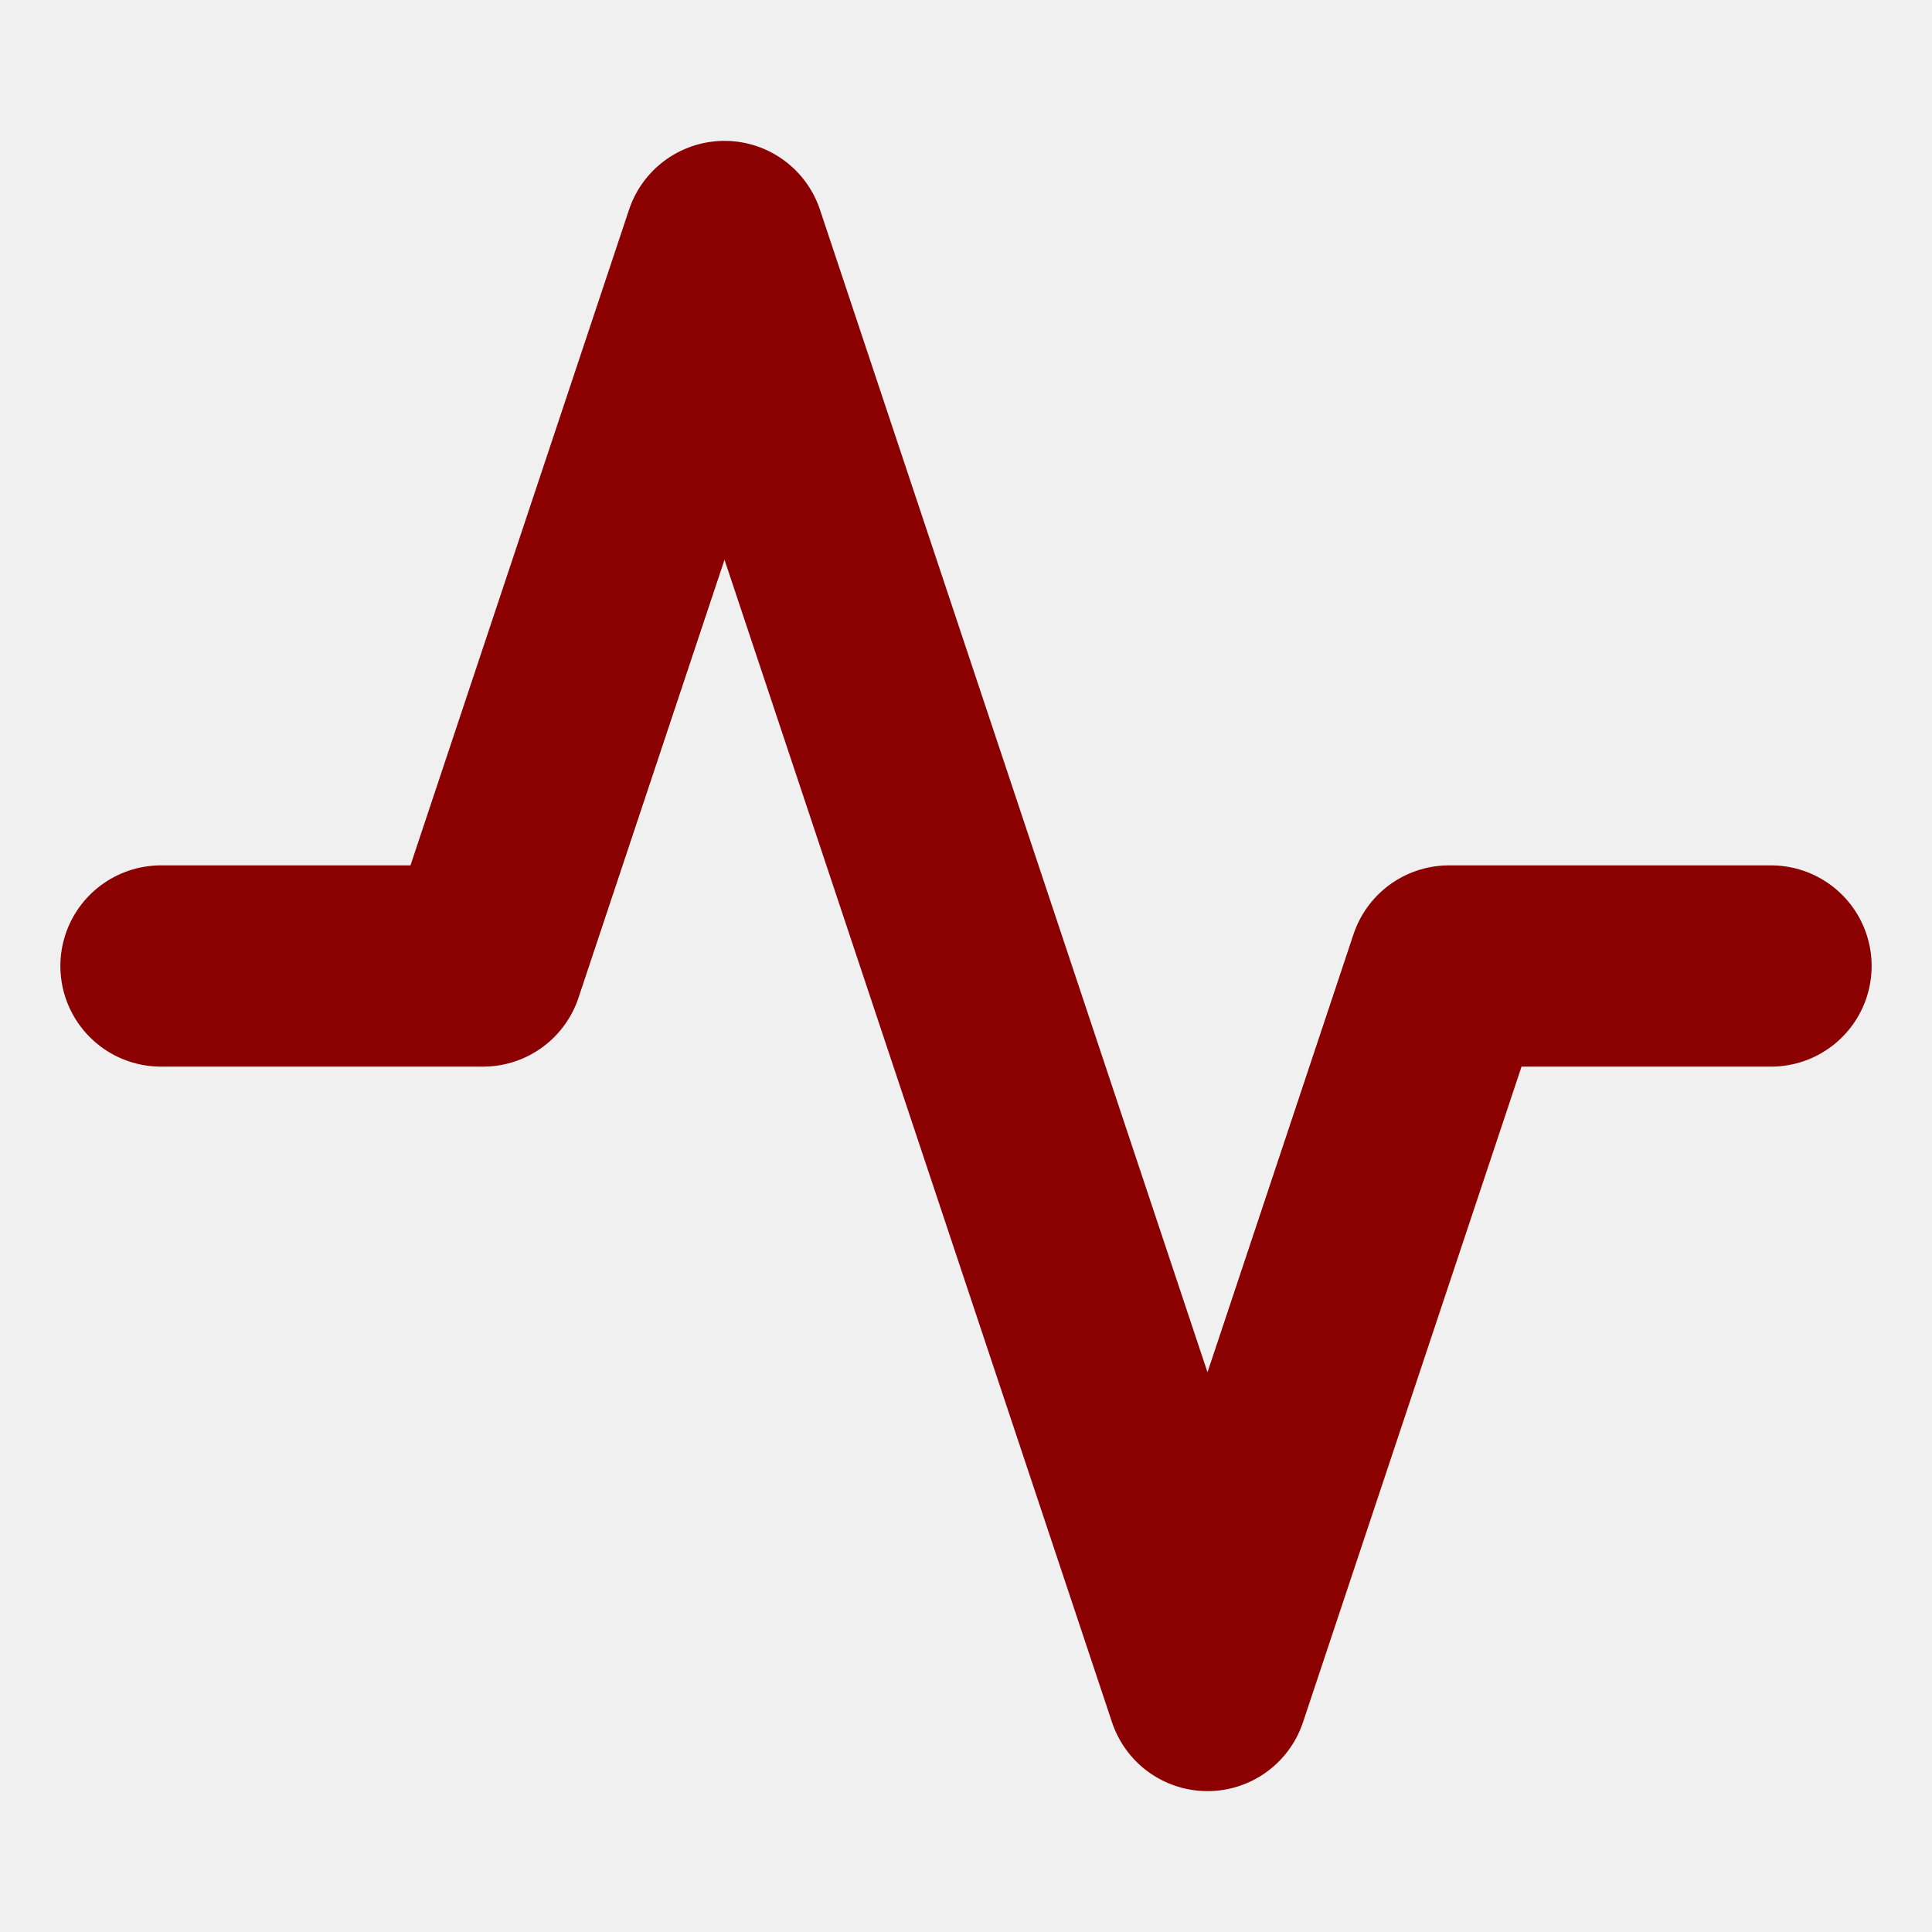
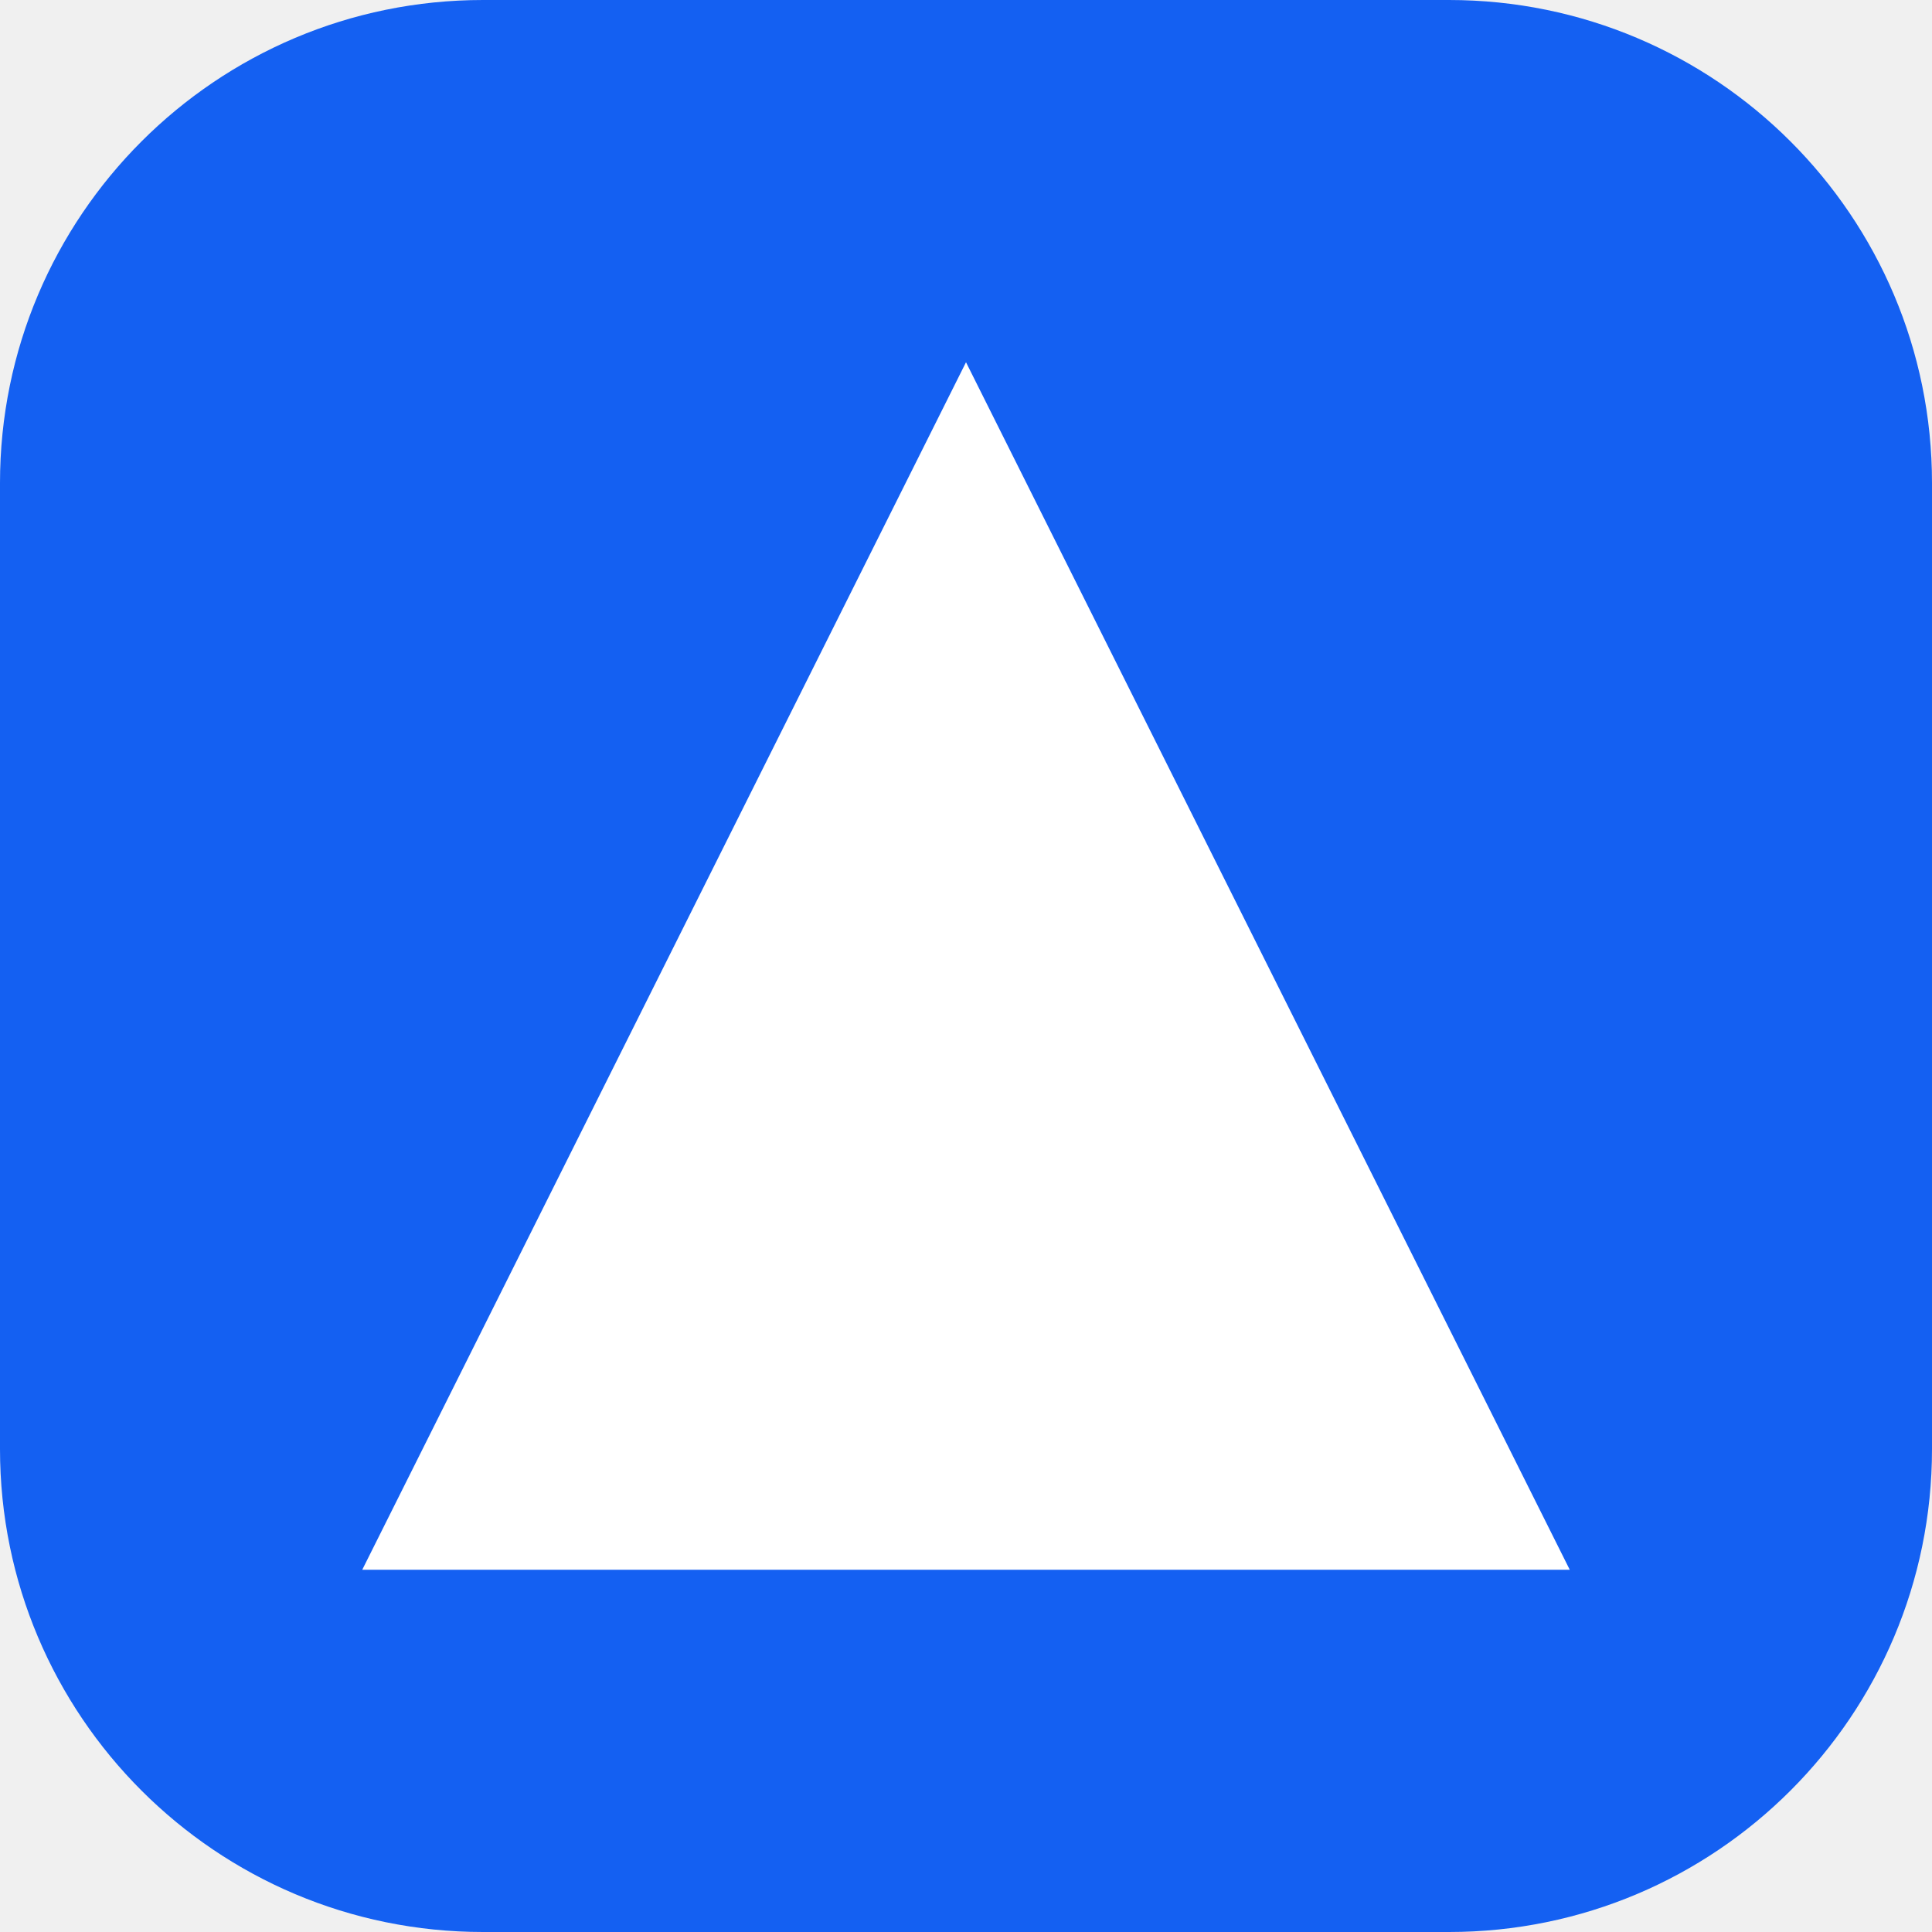
- <svg xmlns="http://www.w3.org/2000/svg" width="128" height="128" viewBox="0 0 24 24" fill="none" stroke="#8b0000" stroke-width="2.5" stroke-linecap="round" stroke-linejoin="round">
-   <path d="M22 12h-4l-3 9L9 3l-3 9H2" />
+ <svg xmlns="http://www.w3.org/2000/svg" width="32" height="32" viewBox="0 0 32 32" fill="none">
+   <rect width="32" height="32" rx="8" fill="#1460F2" />
+   <path d="M16 6L6 26H26L16 6Z" fill="white" />
</svg>
